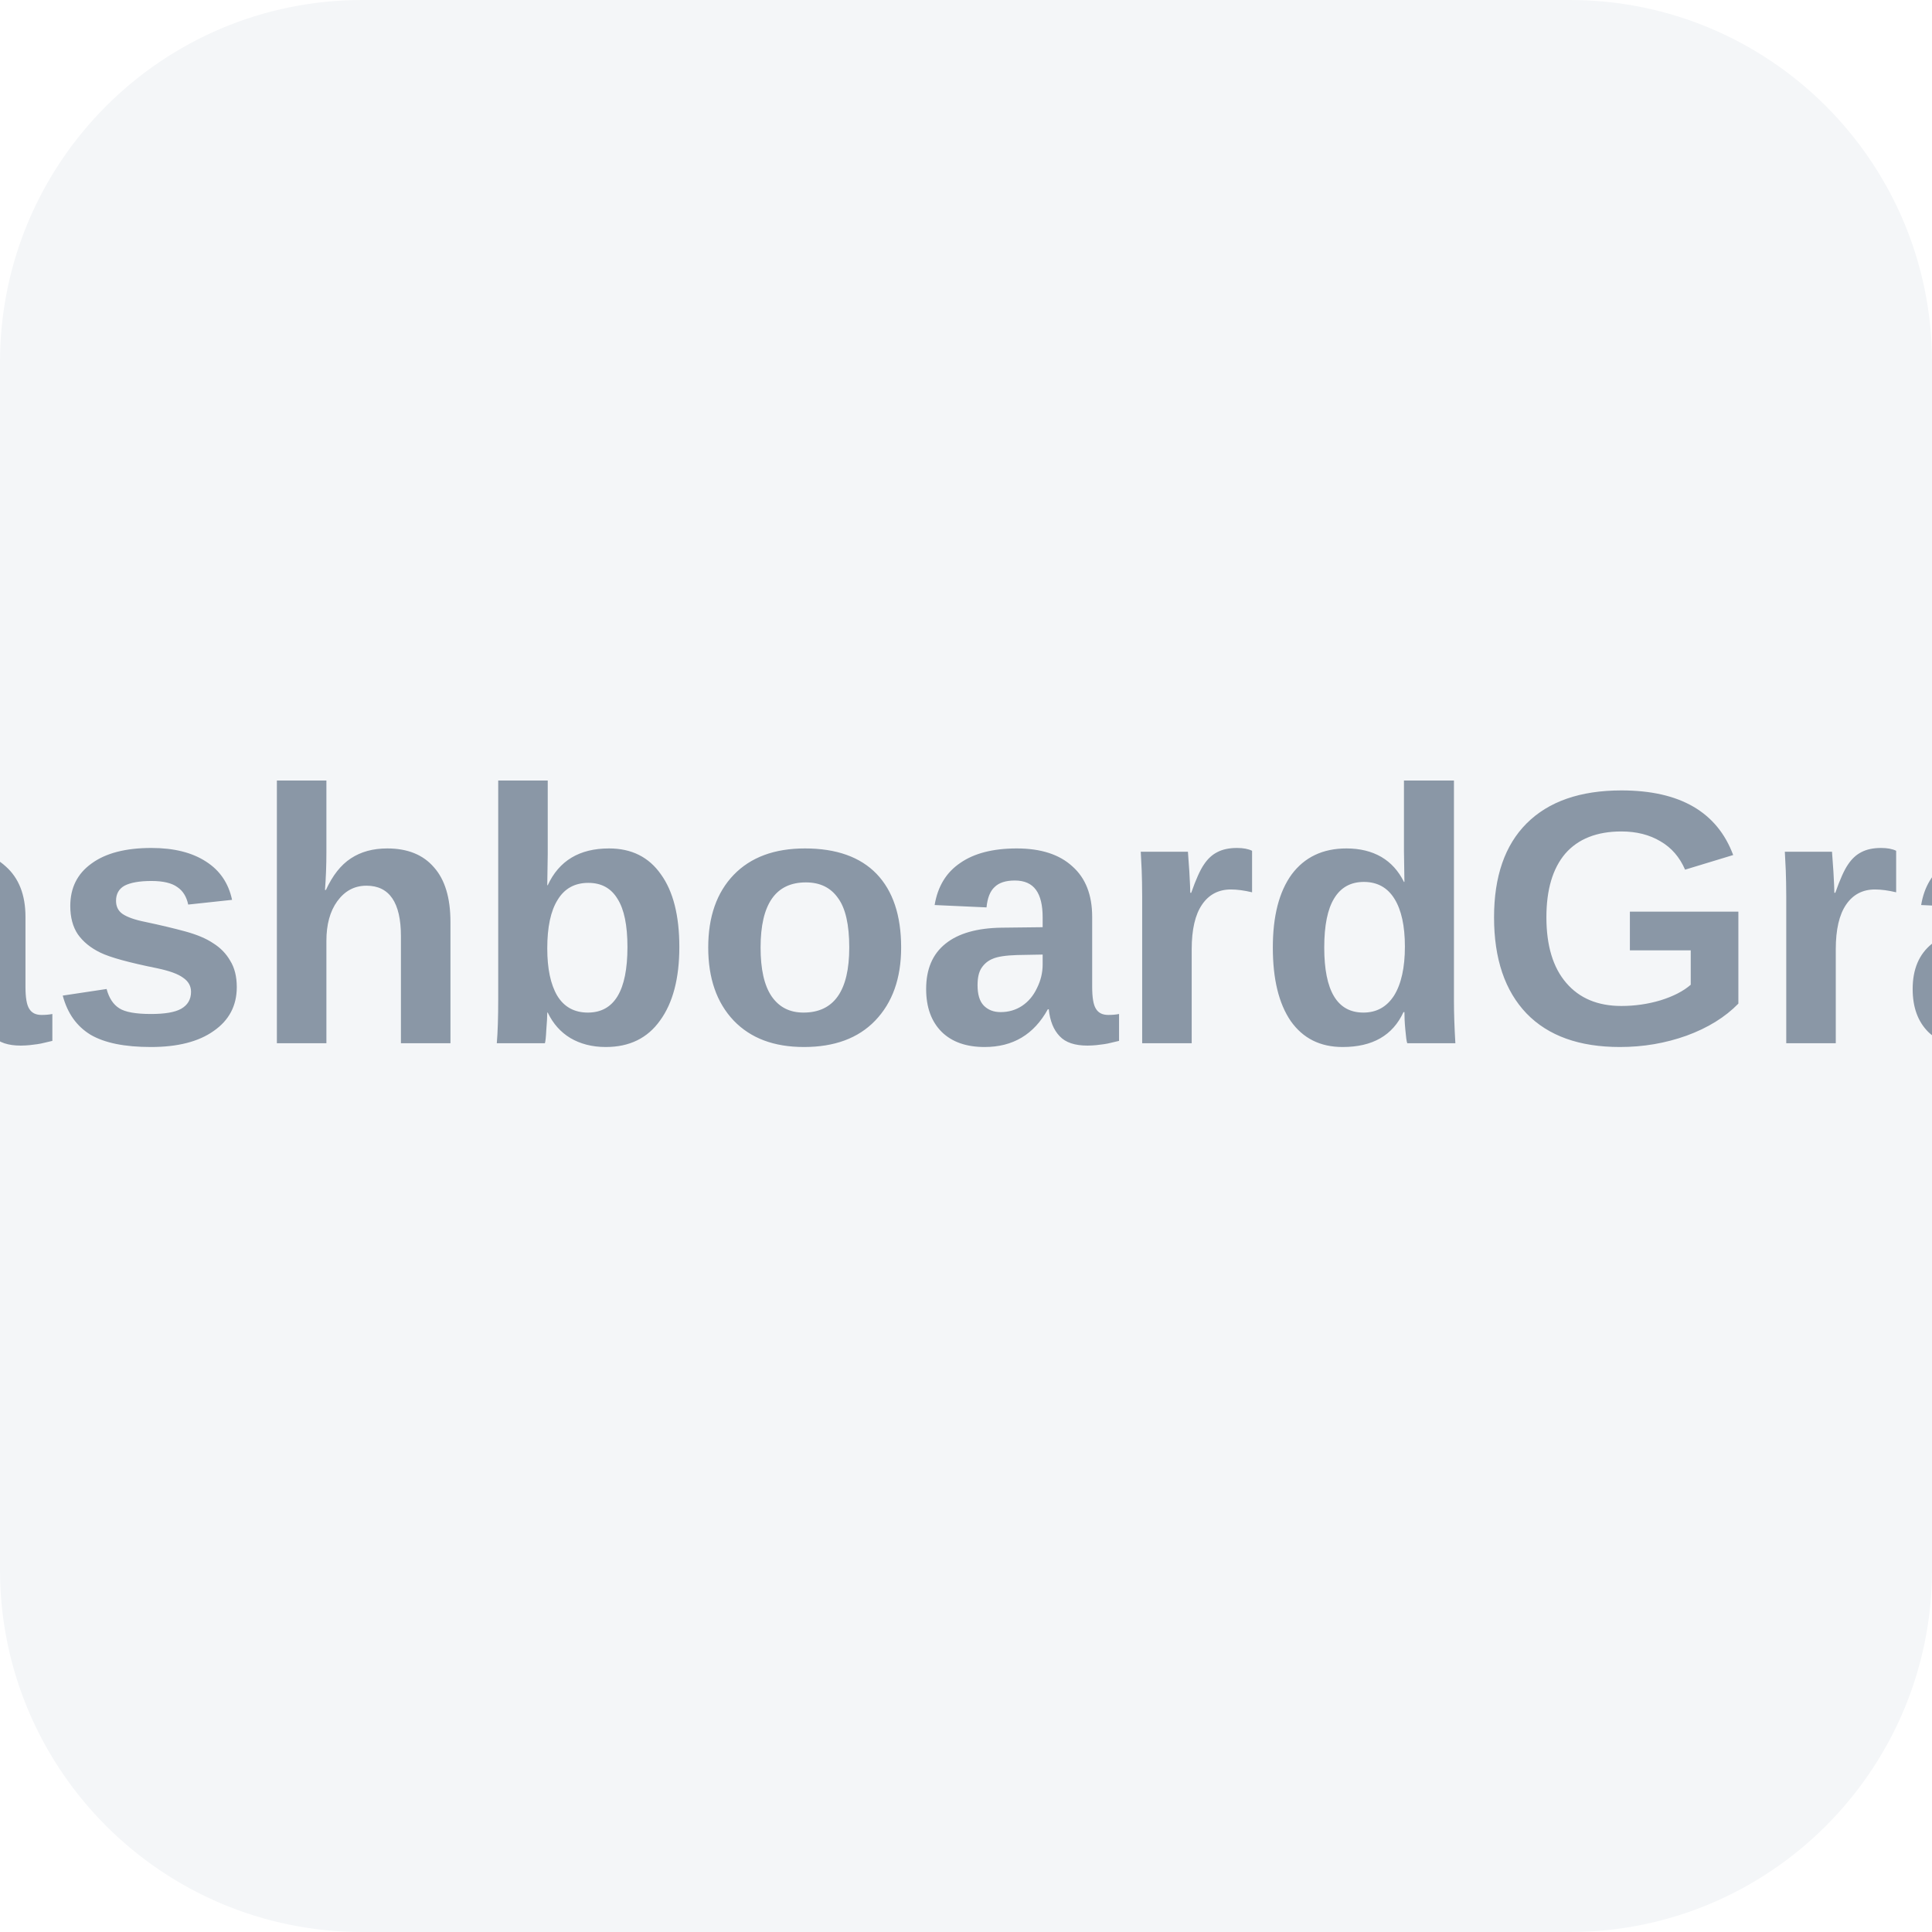
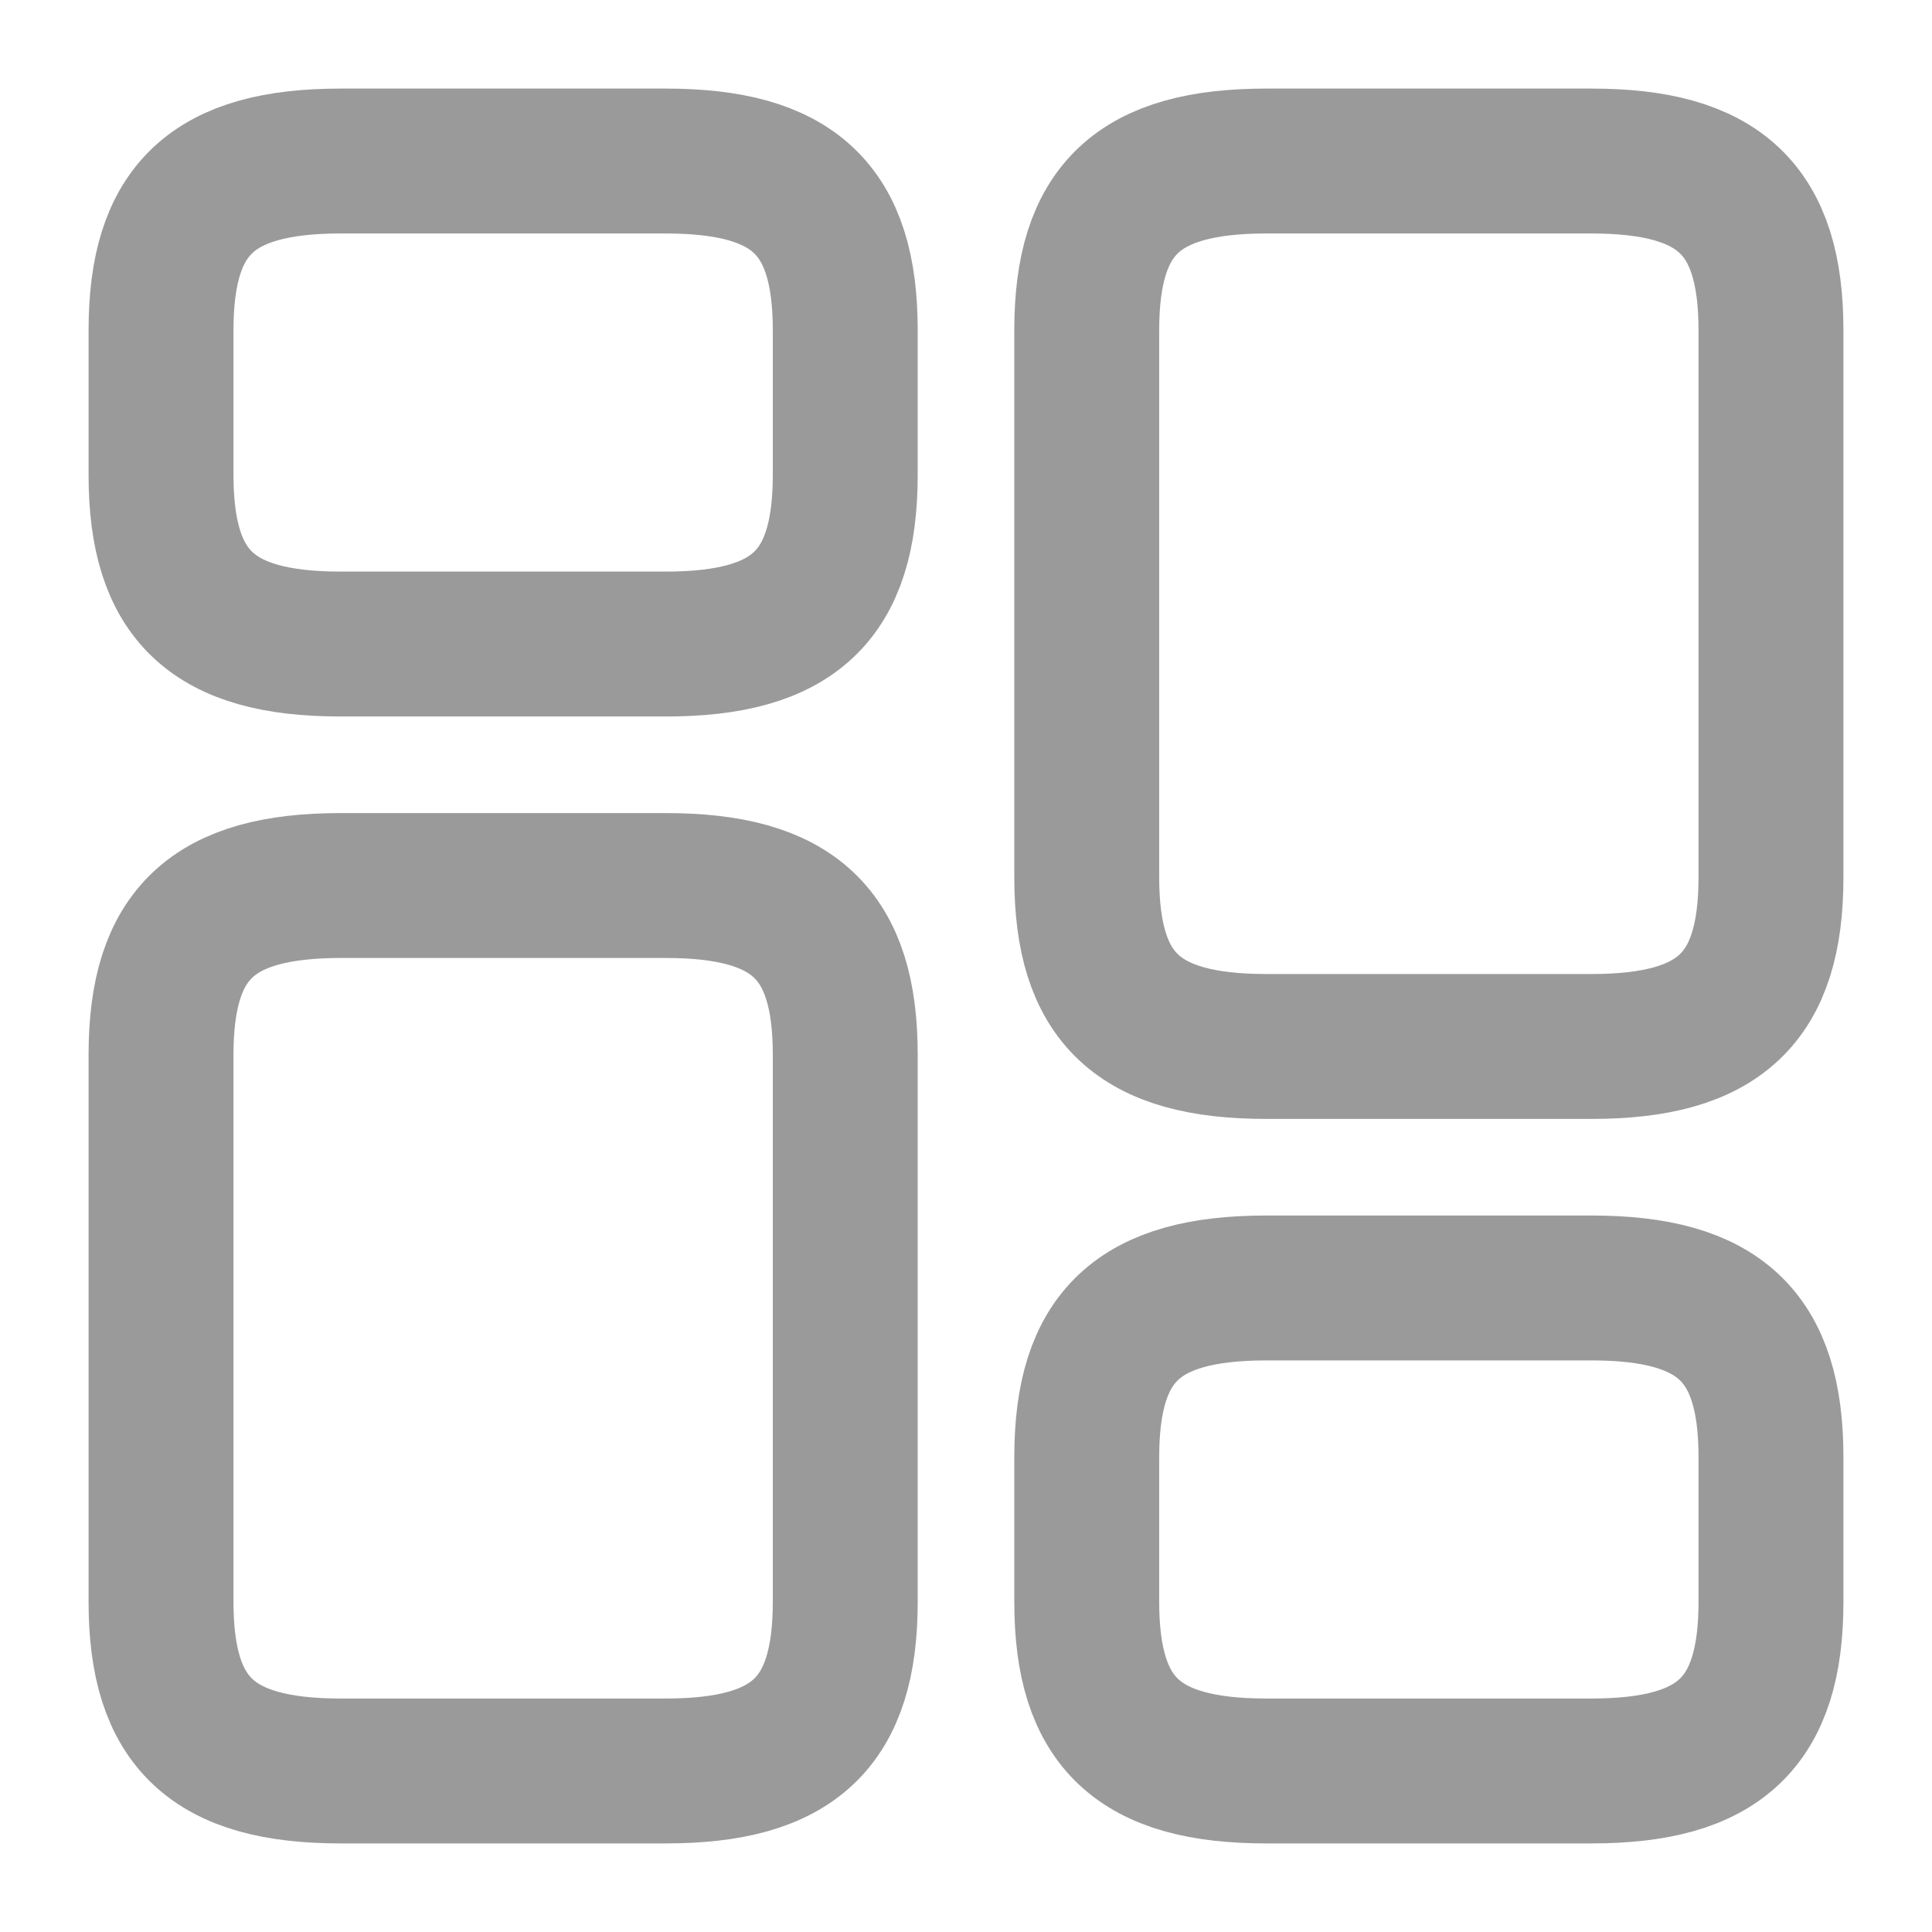
- <svg xmlns="http://www.w3.org/2000/svg" width="64" height="64" viewBox="0 0 64 64">
-   <rect width="100%" height="100%" rx="12" fill="#f4f6f8" />
-   <text x="50%" y="54%" text-anchor="middle" font-family="Arial, sans-serif" font-size="12" fill="#8a97a6" font-weight="700">dashboardGray</text>
+ <svg xmlns="http://www.w3.org/2000/svg" width="20px" height="20px" viewBox="0 0 20 20" version="1.1">
+   <g id="Kainan" stroke="none" stroke-width="1" fill="none" fill-rule="evenodd">
+     <g id="Group-10" transform="translate(-11, -10)">
+       <g id="element-4" transform="translate(11, 10)">
+         <path d="M18.333,3.417 C18.333,2.167 17.8,1.667 16.475,1.667 L13.108,1.667 C11.783,1.667 11.25,2.167 11.25,3.417 L11.25,9.083 C11.25,10.333 11.783,10.833 13.108,10.833 L16.475,10.833 C17.8,10.833 18.333,10.333 18.333,9.083 L18.333,3.417 Z" id="Vector" stroke="#9A9A9A" stroke-width="1.5" stroke-linecap="round" stroke-linejoin="round" stroke-dasharray="0,0" fill-rule="nonzero" />
+         <path d="M18.333,15.083 C18.333,13.833 17.8,13.333 16.475,13.333 L13.108,13.333 C11.783,13.333 11.25,13.833 11.25,15.083 L11.25,16.583 C11.25,17.833 11.783,18.333 13.108,18.333 L16.475,18.333 C17.8,18.333 18.333,17.833 18.333,16.583 L18.333,15.083 Z" id="Vector" stroke="#9A9A9A" stroke-width="1.5" stroke-linecap="round" stroke-linejoin="round" stroke-dasharray="0,0" fill-rule="nonzero" />
+         <path d="M8.75,16.583 C8.75,17.833 8.217,18.333 6.892,18.333 L3.525,18.333 C2.2,18.333 1.667,17.833 1.667,16.583 L1.667,10.917 C1.667,9.667 2.2,9.167 3.525,9.167 L6.892,9.167 C8.217,9.167 8.75,9.667 8.75,10.917 L8.75,16.583 Z" id="Vector" stroke="#9A9A9A" stroke-width="1.5" stroke-linecap="round" stroke-linejoin="round" stroke-dasharray="0,0" fill-rule="nonzero" />
+         <path d="M8.75,4.917 C8.75,6.167 8.217,6.667 6.892,6.667 L3.525,6.667 C2.2,6.667 1.667,6.167 1.667,4.917 L1.667,3.417 C1.667,2.167 2.2,1.667 3.525,1.667 L6.892,1.667 C8.217,1.667 8.75,2.167 8.75,3.417 L8.75,4.917 Z" id="Vector" stroke="#9A9A9A" stroke-width="1.5" stroke-linecap="round" stroke-linejoin="round" stroke-dasharray="0,0" fill-rule="nonzero" />
+         <path d="M20,0 L20,20 L0,20 L0,0 L20,0 Z" id="Vector" opacity="0" />
+       </g>
+     </g>
+   </g>
</svg>
